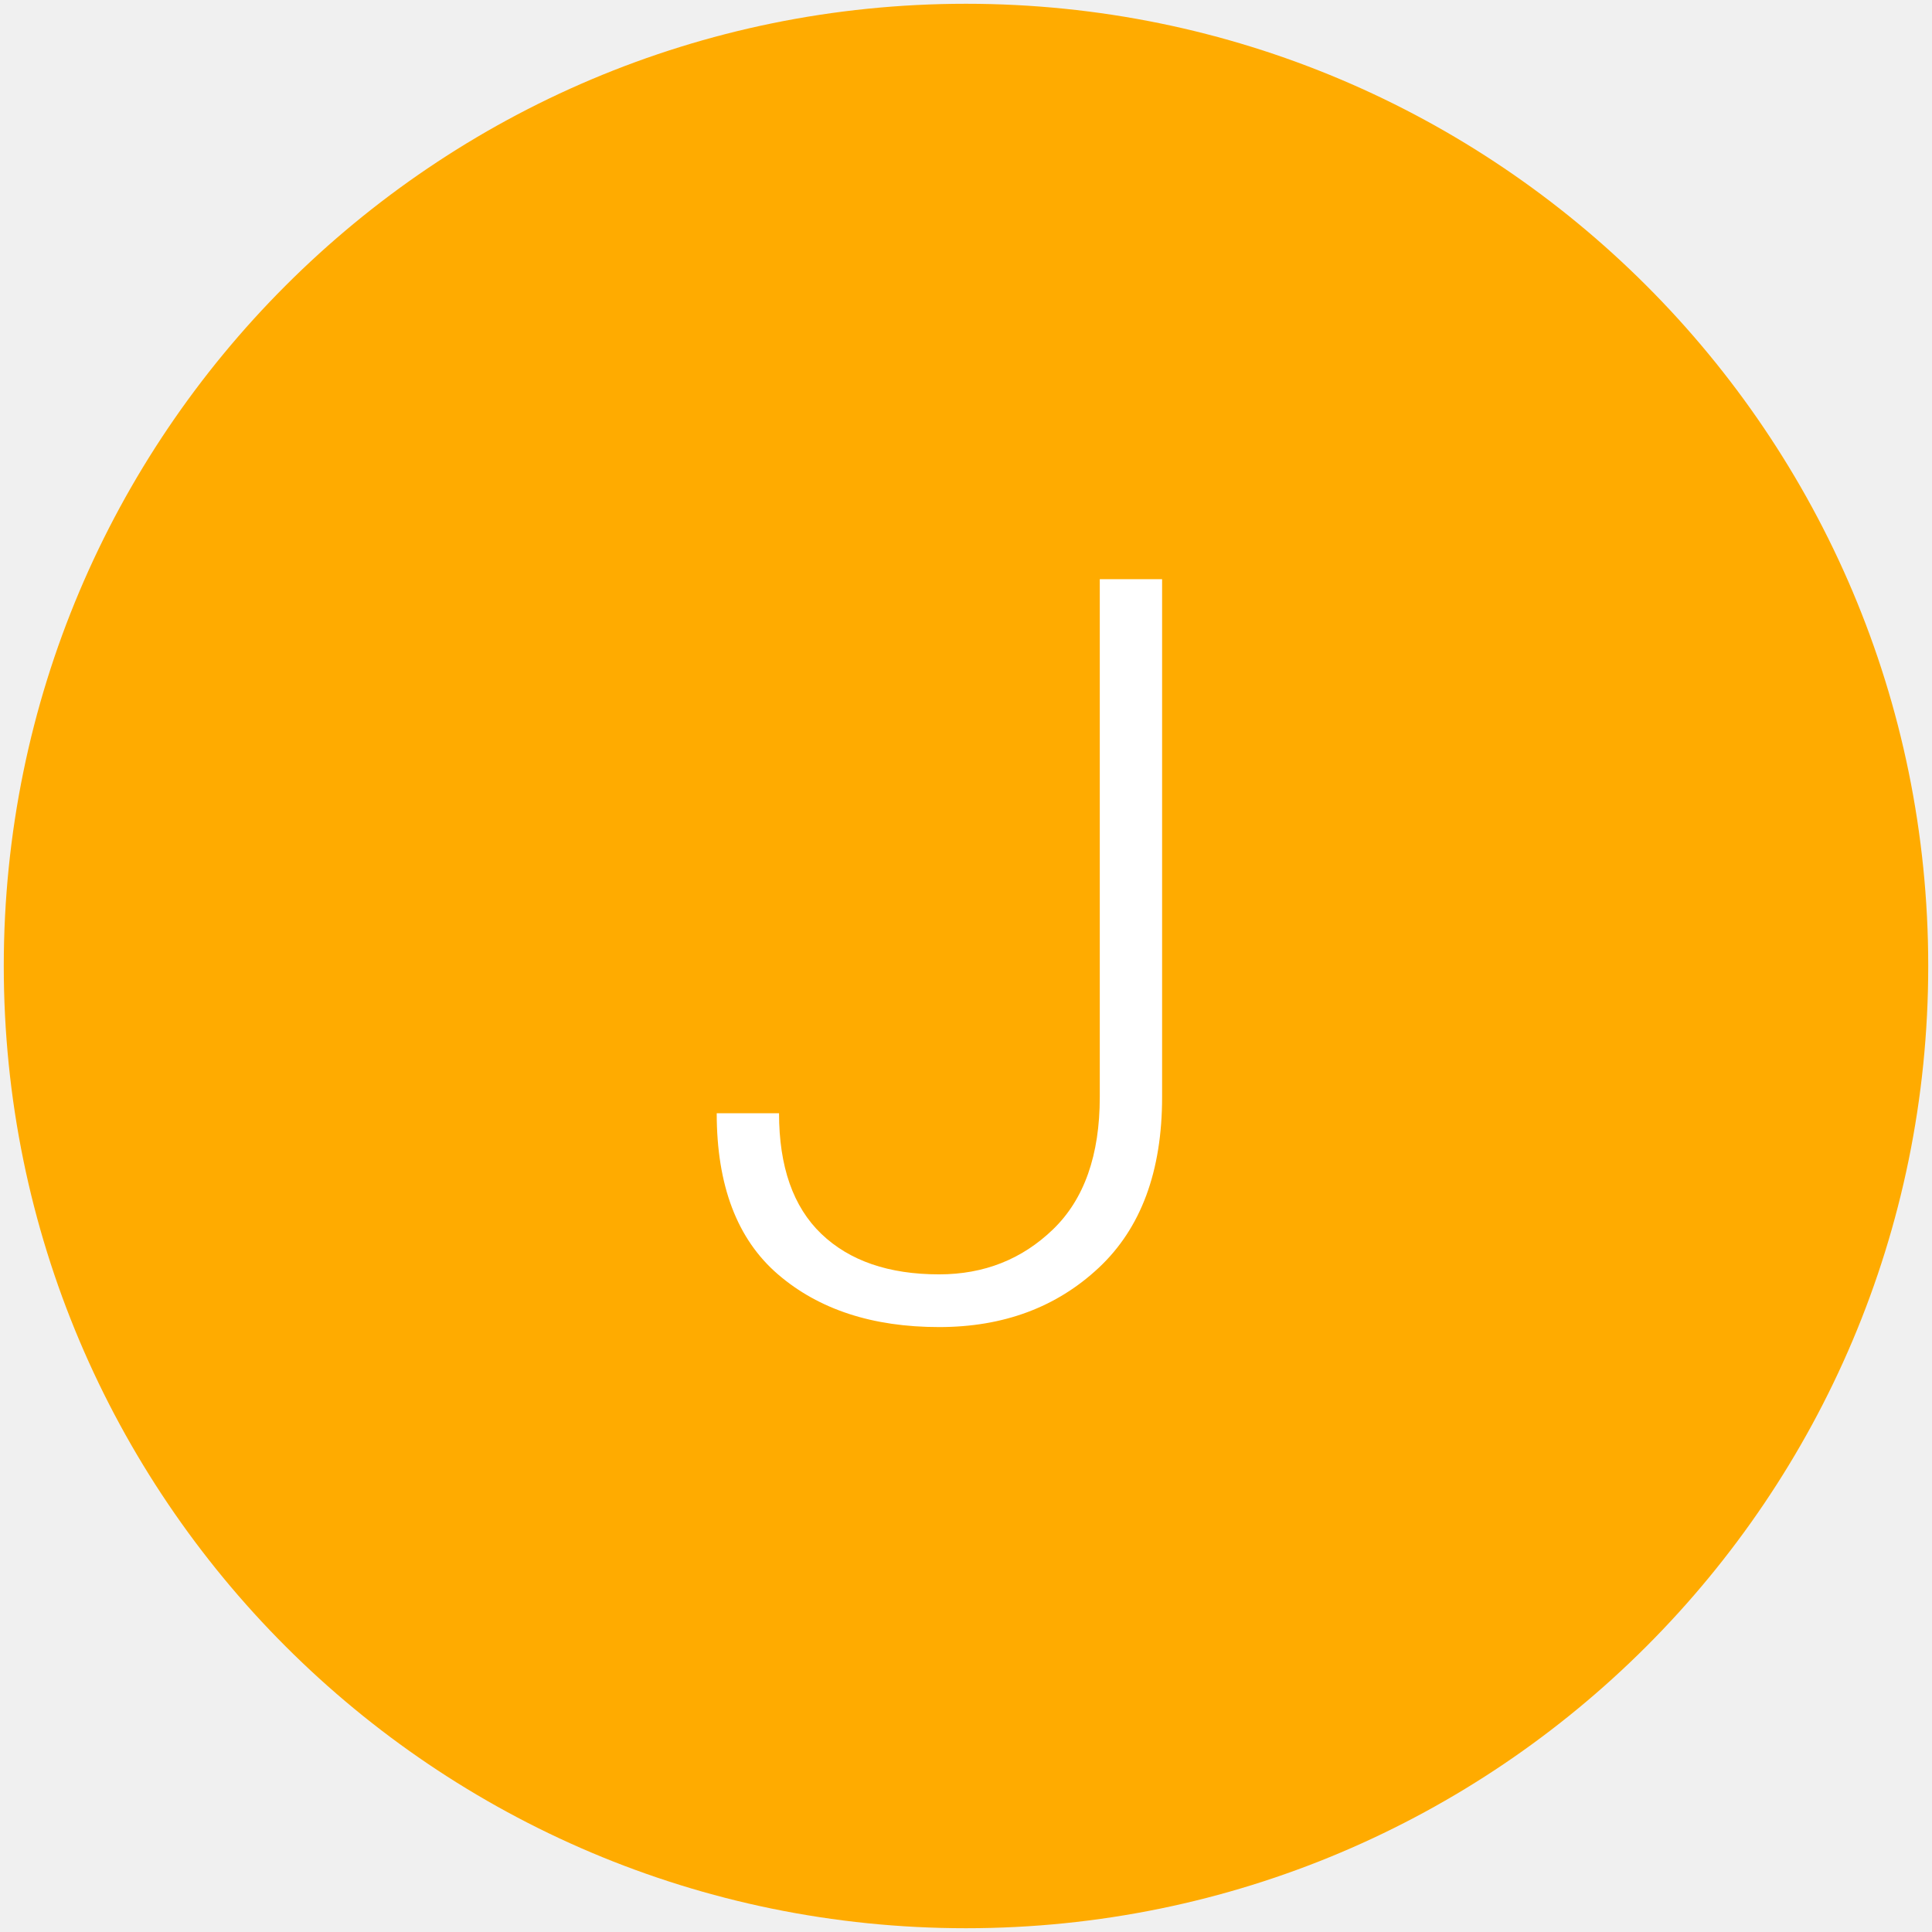
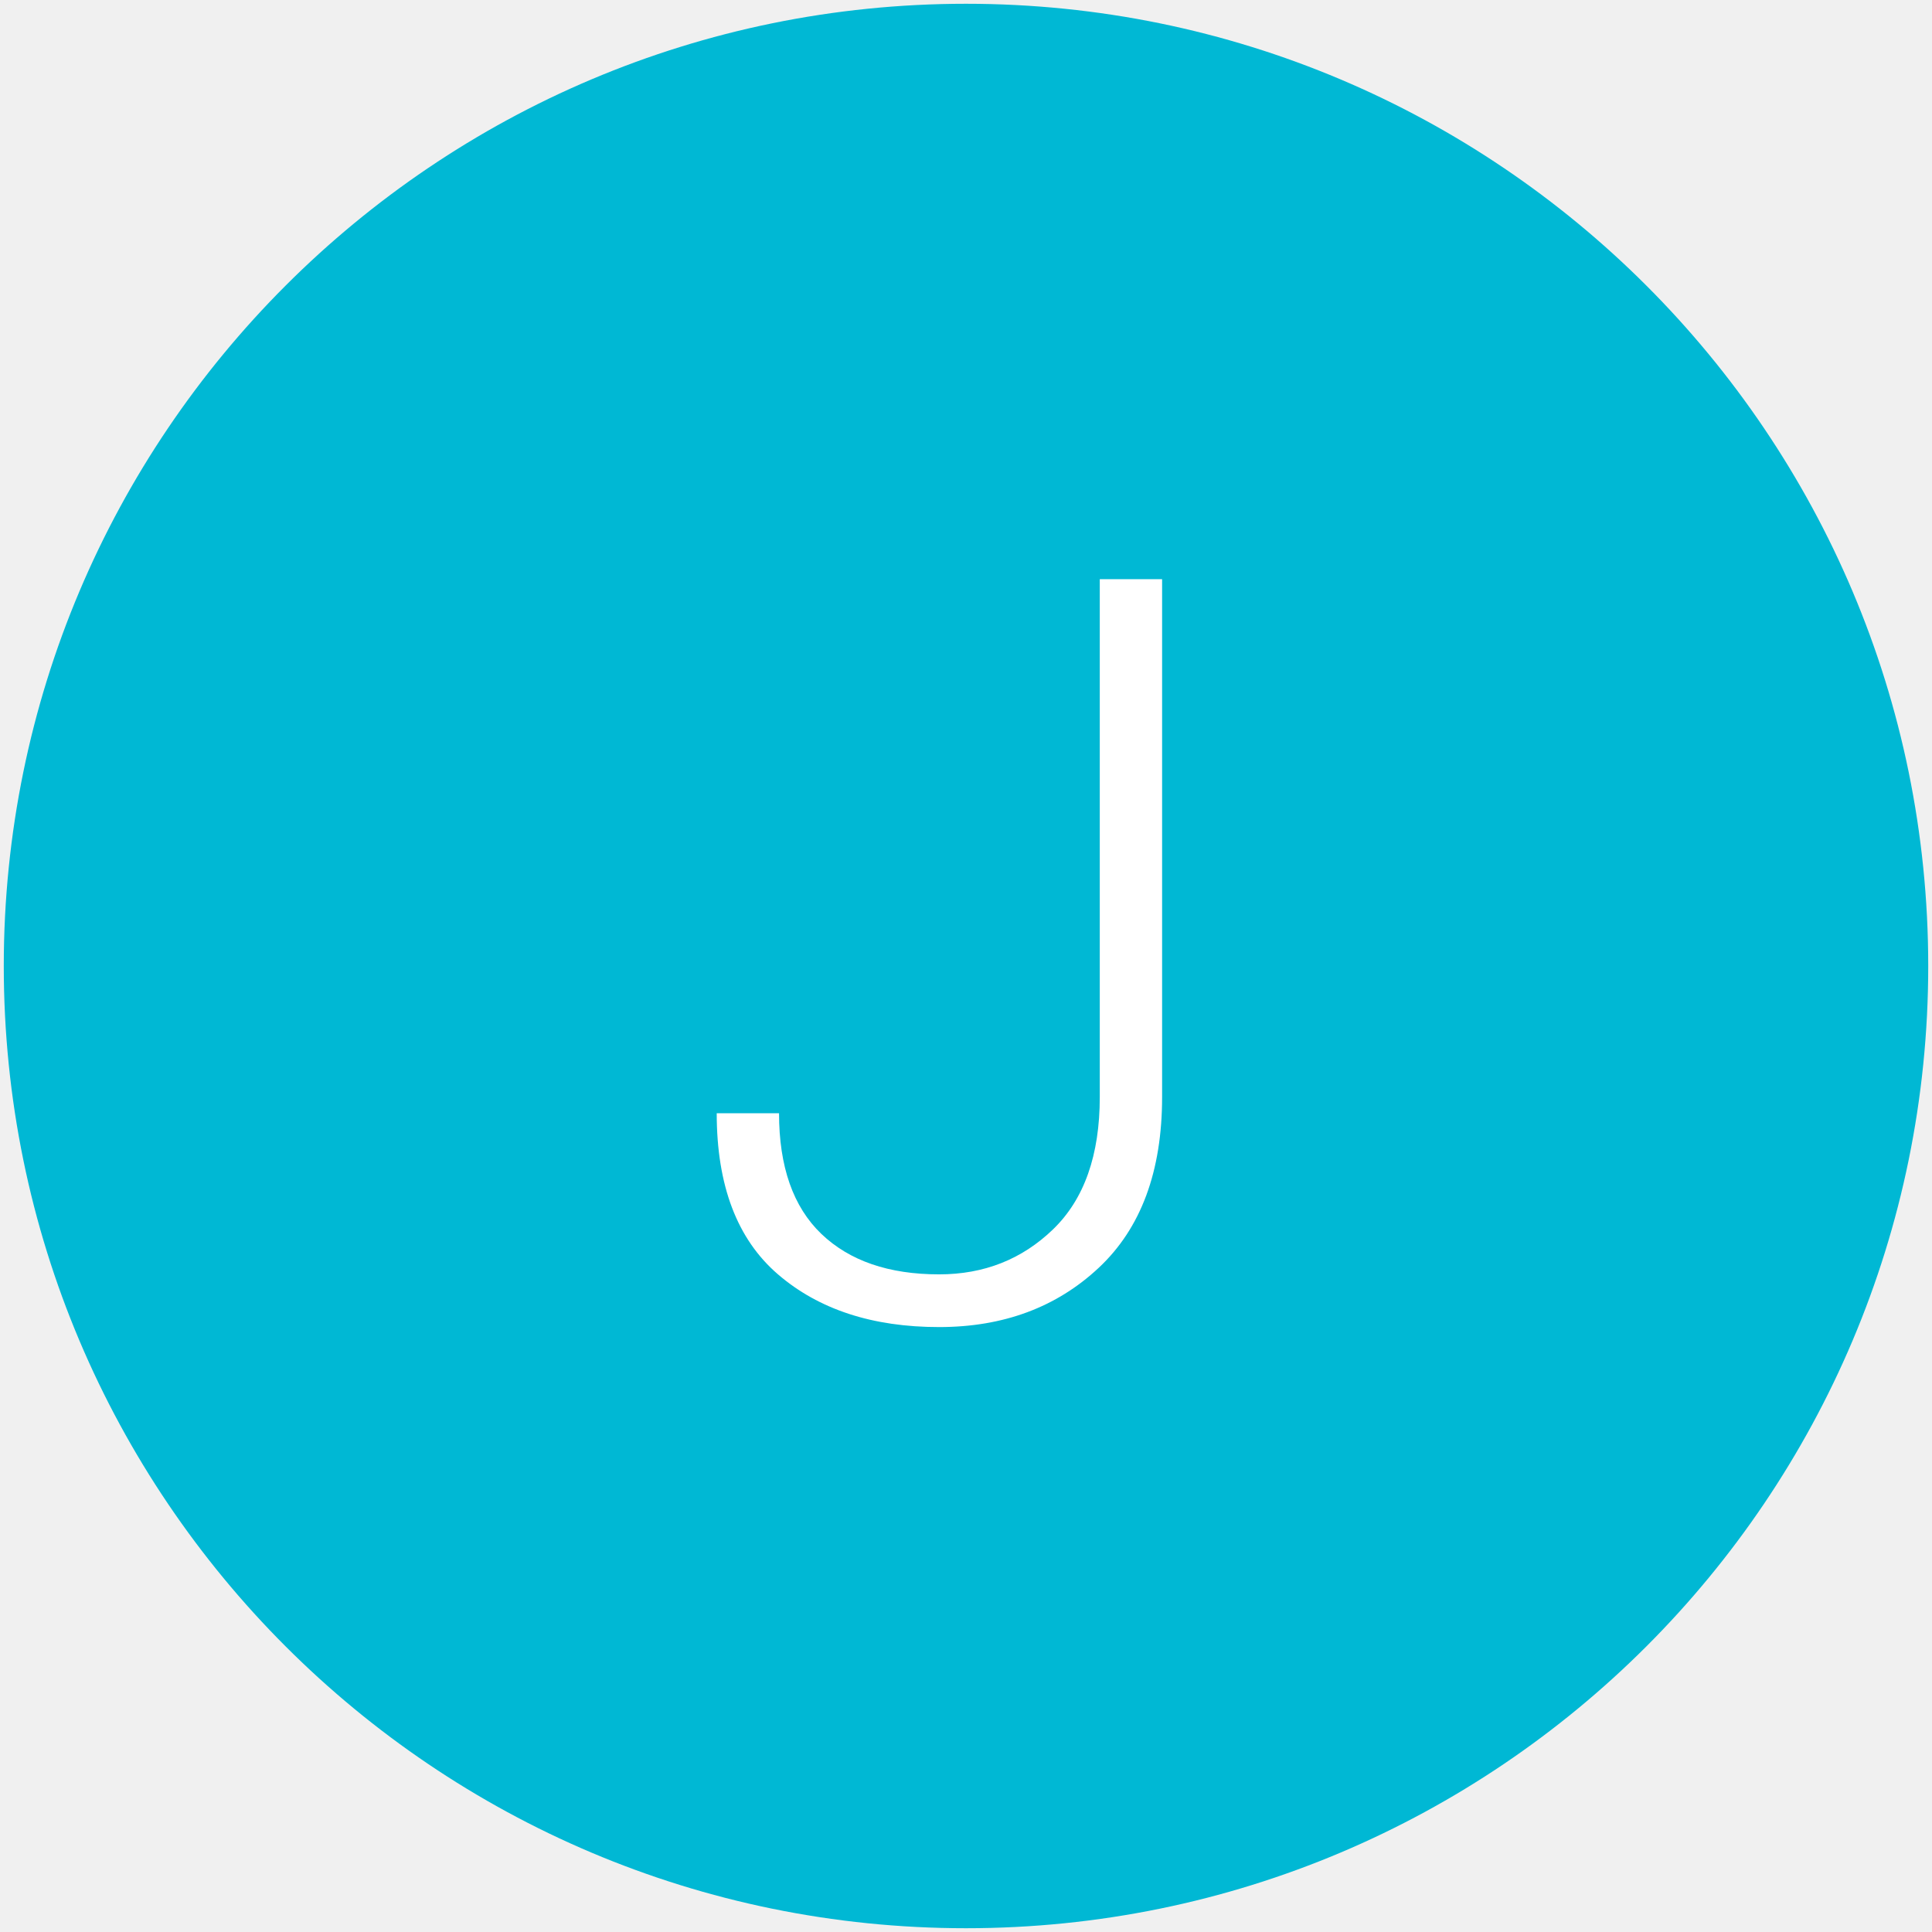
<svg xmlns="http://www.w3.org/2000/svg" width="512" height="512">
  <g>
    <rect fill="none" id="canvas_background" height="514" width="514" y="-1" x="-1" />
  </g>
  <g>
-     <circle stroke="null" id="svg_1" fill="#ffab00" r="255" cy="256" cx="256" />
+     <circle stroke="null" id="svg_1" fill="#00b8d4" r="255" cy="256" cx="256" />
    <text id="svg_2" font-family="Roboto" font-weight="300" font-size="275" fill="#fff" text-anchor="middle" y="349" x="256">J</text>
  </g>
</svg>
